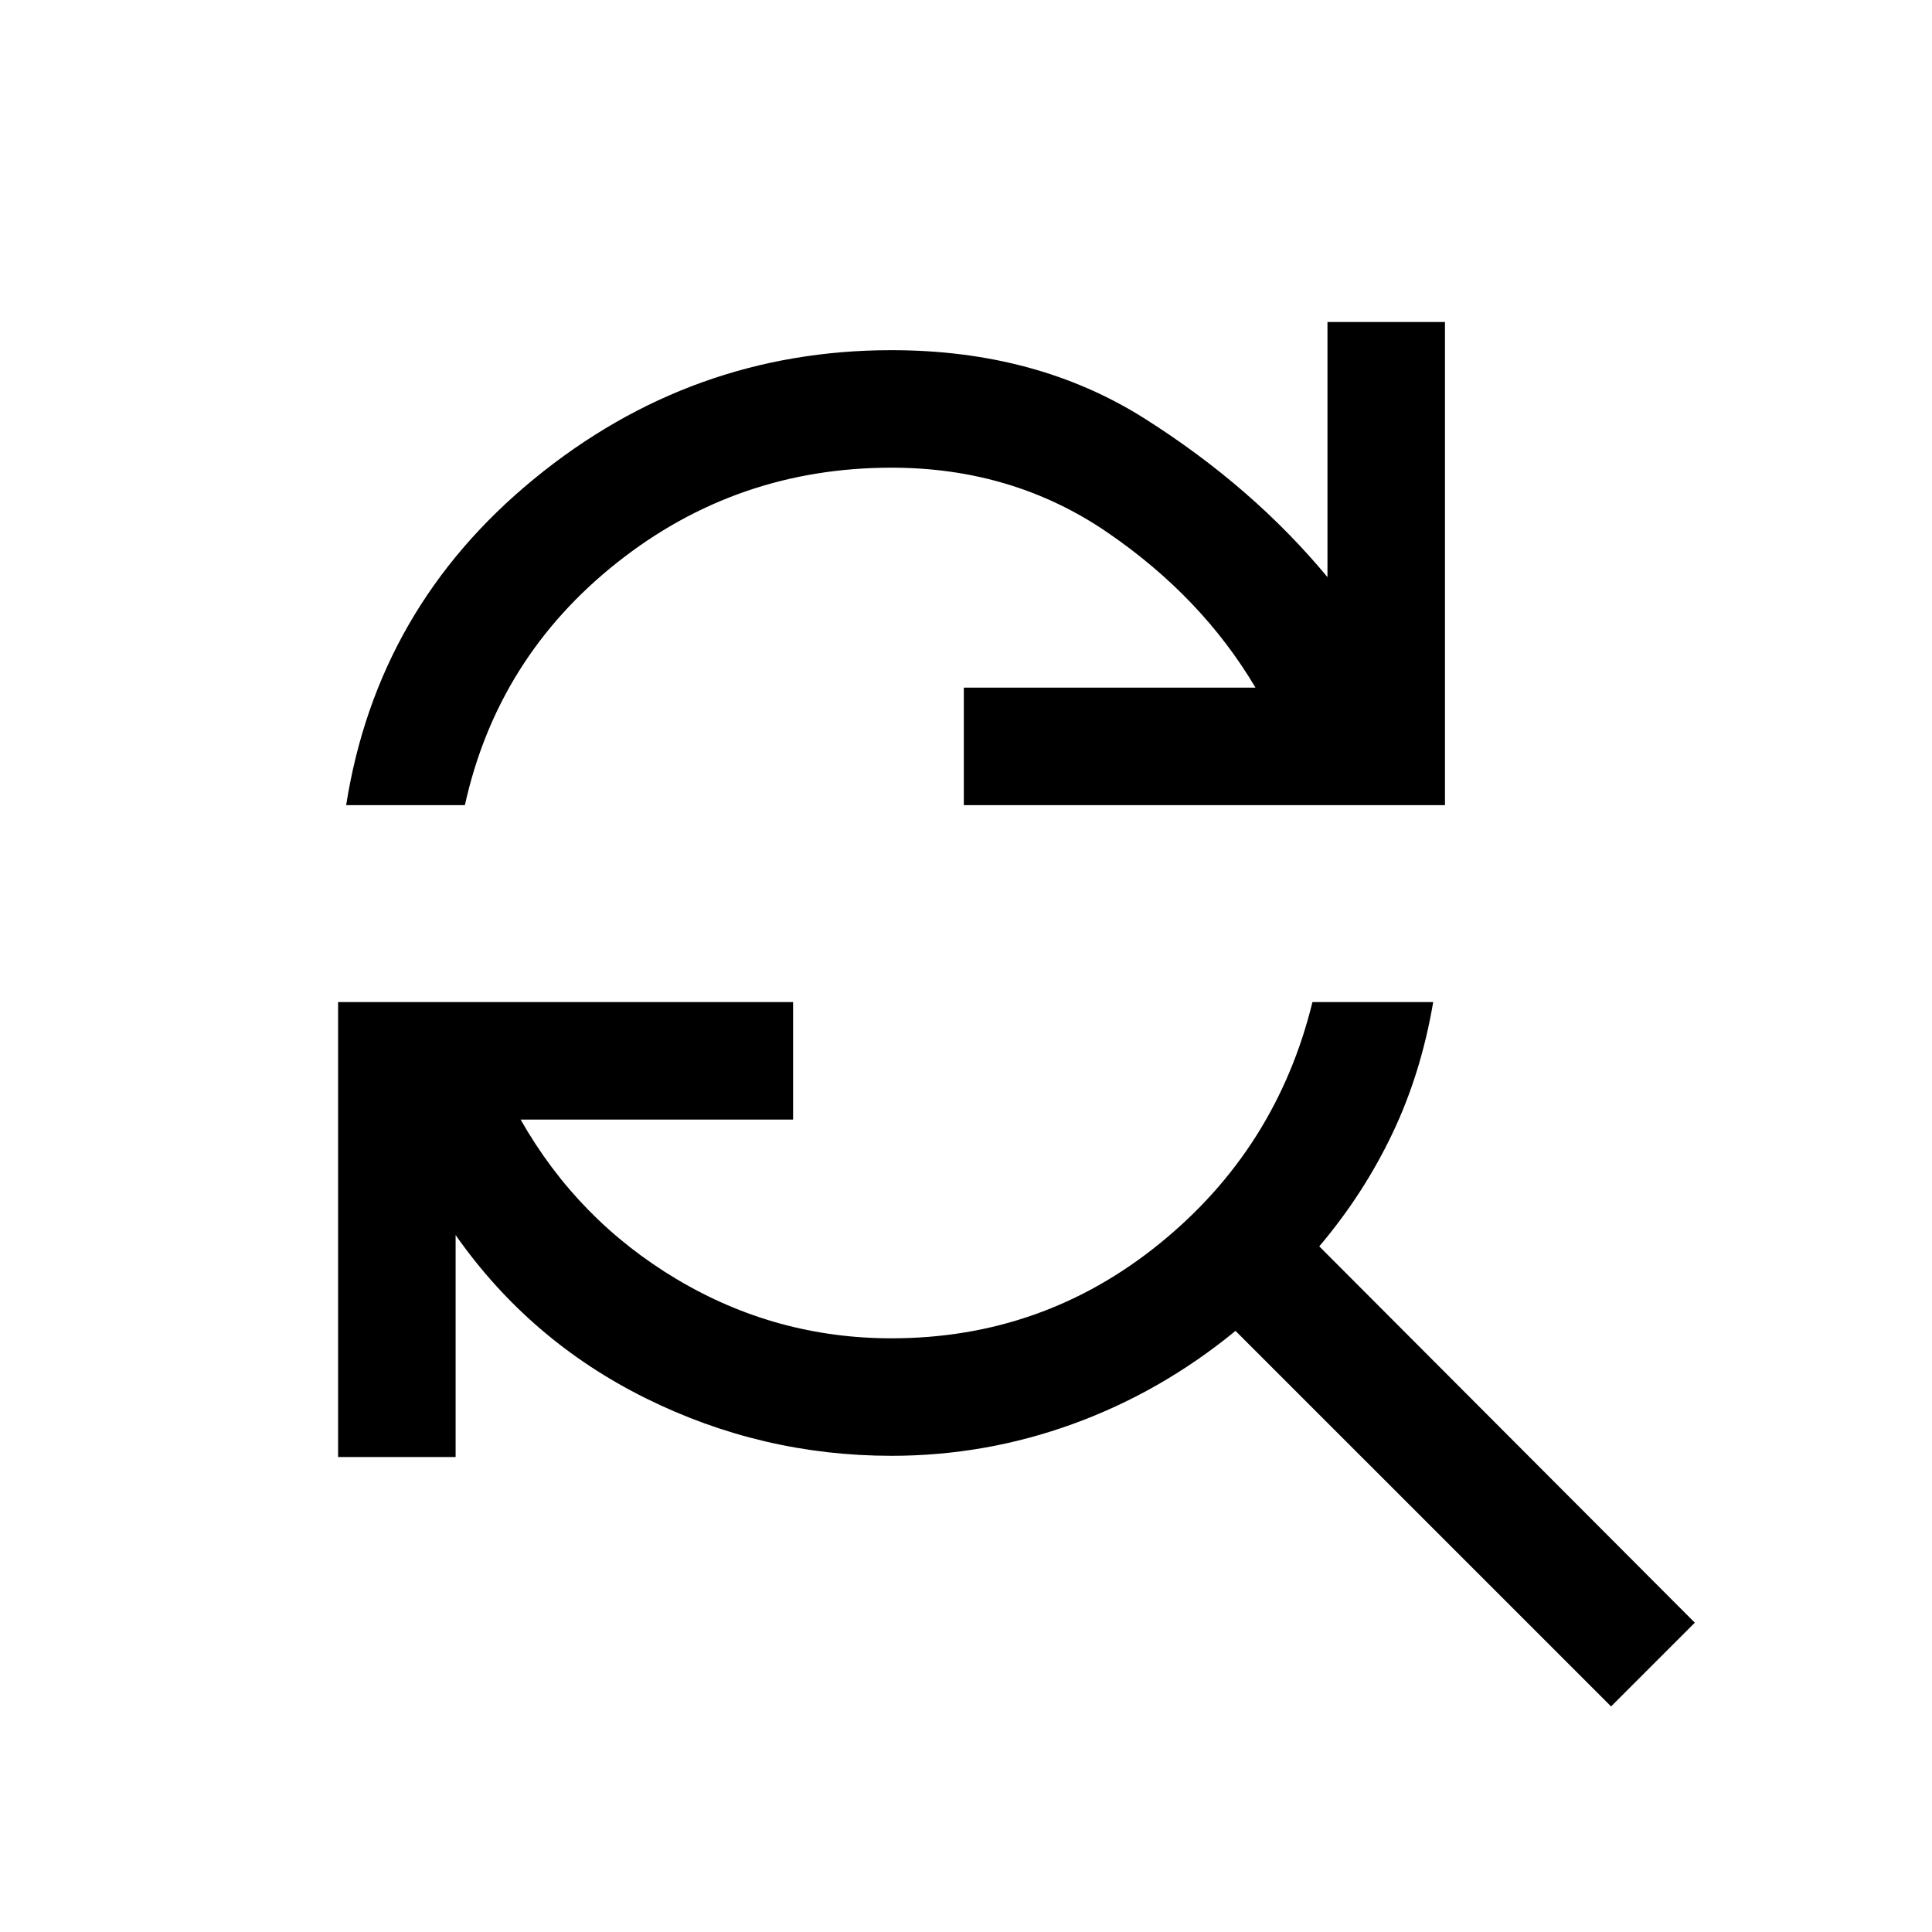
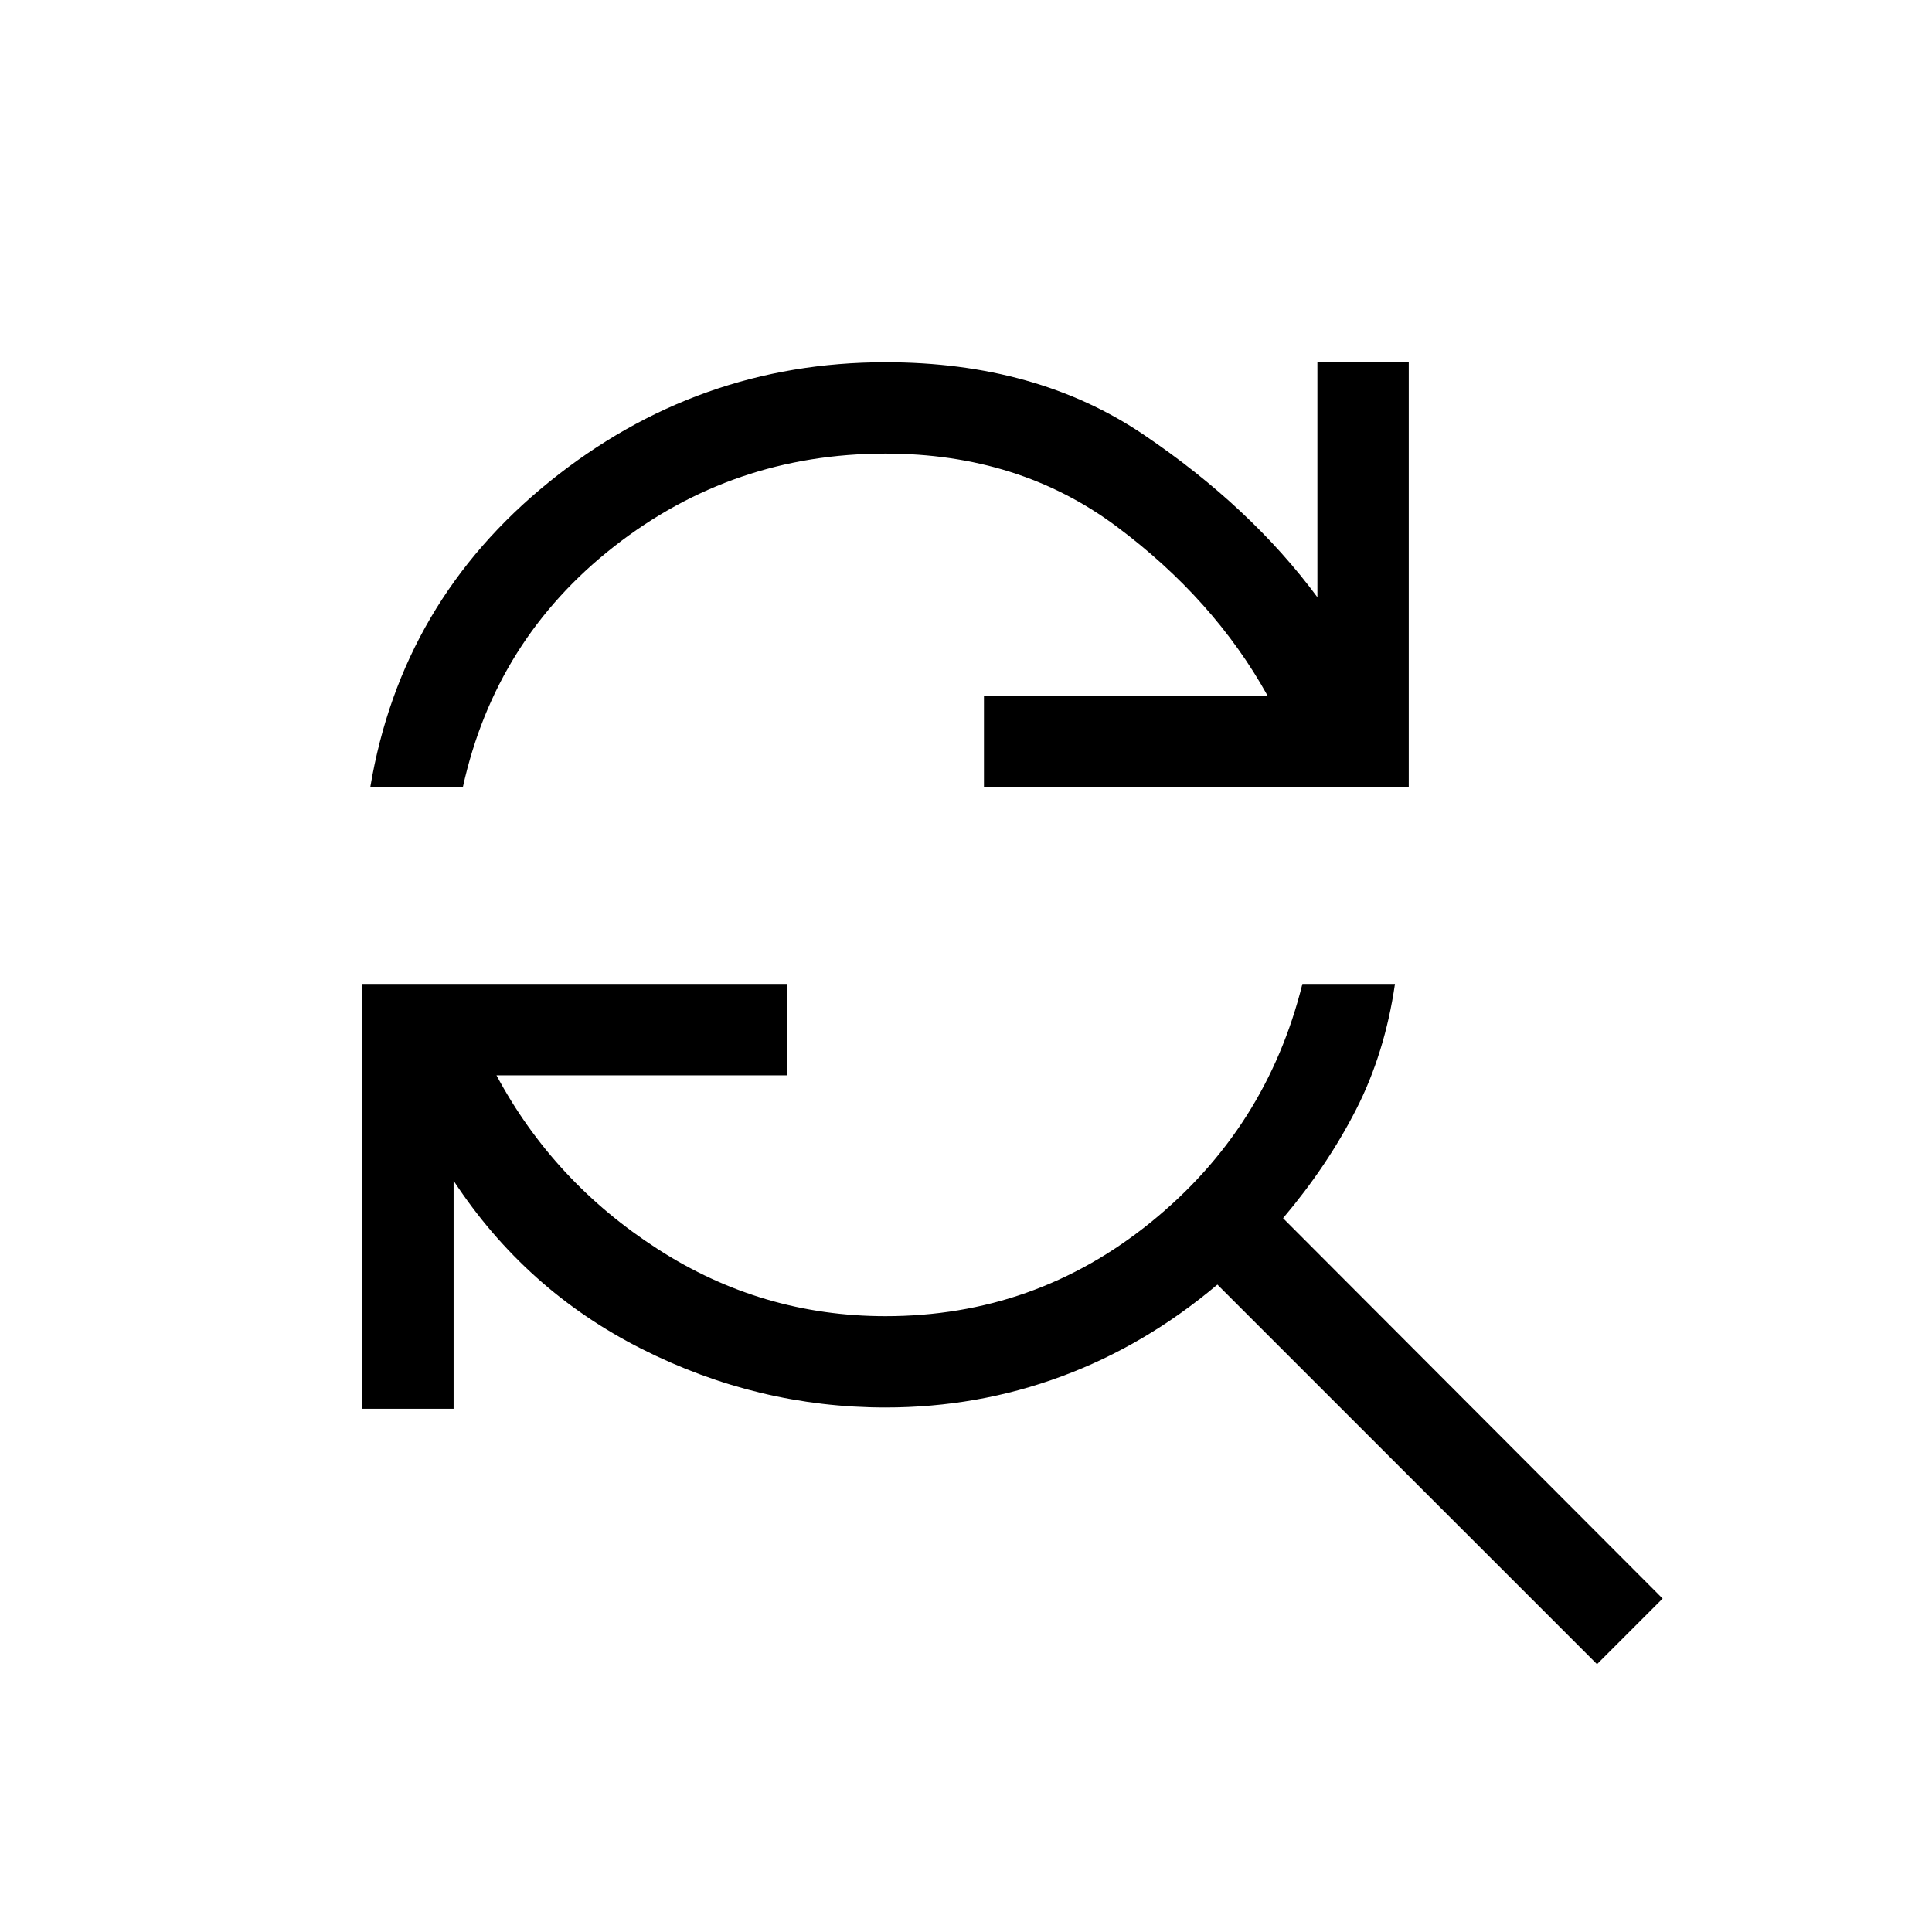
- <svg xmlns="http://www.w3.org/2000/svg" height="48" viewBox="0 -960 960 960" width="48">
-   <path fill="5f6368" d="M172-559.92q15.46-98.31 93.46-162.19Q343.46-786 443-786q72 0 125.73 33.96 53.73 33.97 90.88 78.81V-800H718v240.08H478.92v-58.39h144.93q-26.62-45-73.62-77.15-47-32.15-107.23-32.15-76.85 0-136.31 47.11-59.46 47.12-75.69 120.58h-59Zm628.54 447.84L613.92-298.69q-36.84 30.23-80.54 46.15-43.69 15.92-90.38 15.92-64.46 0-122.15-28.61-57.7-28.62-94.46-81.08V-236H168v-226.08h226.08v58.39H258.69q28.39 50 77.62 79.34Q385.54-295 443-295q75.23 0 133.27-47.12 58.04-47.11 75.88-119.96h60q-6 35.39-20.31 65.39-14.3 30-36.3 56l186.61 187-41.61 41.61Z" />
+ <svg xmlns="http://www.w3.org/2000/svg" height="48px" viewBox="0 -960 960 960" width="48px" fill="#00000">
+   <path d="M184-568.92q15.46-92.31 88.96-151.69Q346.46-780 440-780q75 0 128.23 35.96 53.23 35.97 86.38 80.81V-780H700v211.08H488.92v-45.39h140.93q-26.62-48-75.12-84.15-48.5-36.15-114.73-36.15-75.85 0-134.81 46.11-58.96 46.12-75.19 119.58h-46Zm609.54 435.84L604.92-321.69q-35.84 30.23-77.54 45.65-41.69 15.42-87.38 15.42-63.46 0-121.15-29.11-57.7-29.12-93.46-83.58V-260H180v-211.08h211.08v45.39H246.69q28.39 53 80.12 86.34Q378.54-306 440-306q74.23 0 131.77-46.62 57.54-46.61 75.38-118.46h46q-5 34.39-19.31 62.39-14.3 28-36.3 54l188.61 189-32.61 32.61Z" />
</svg>
